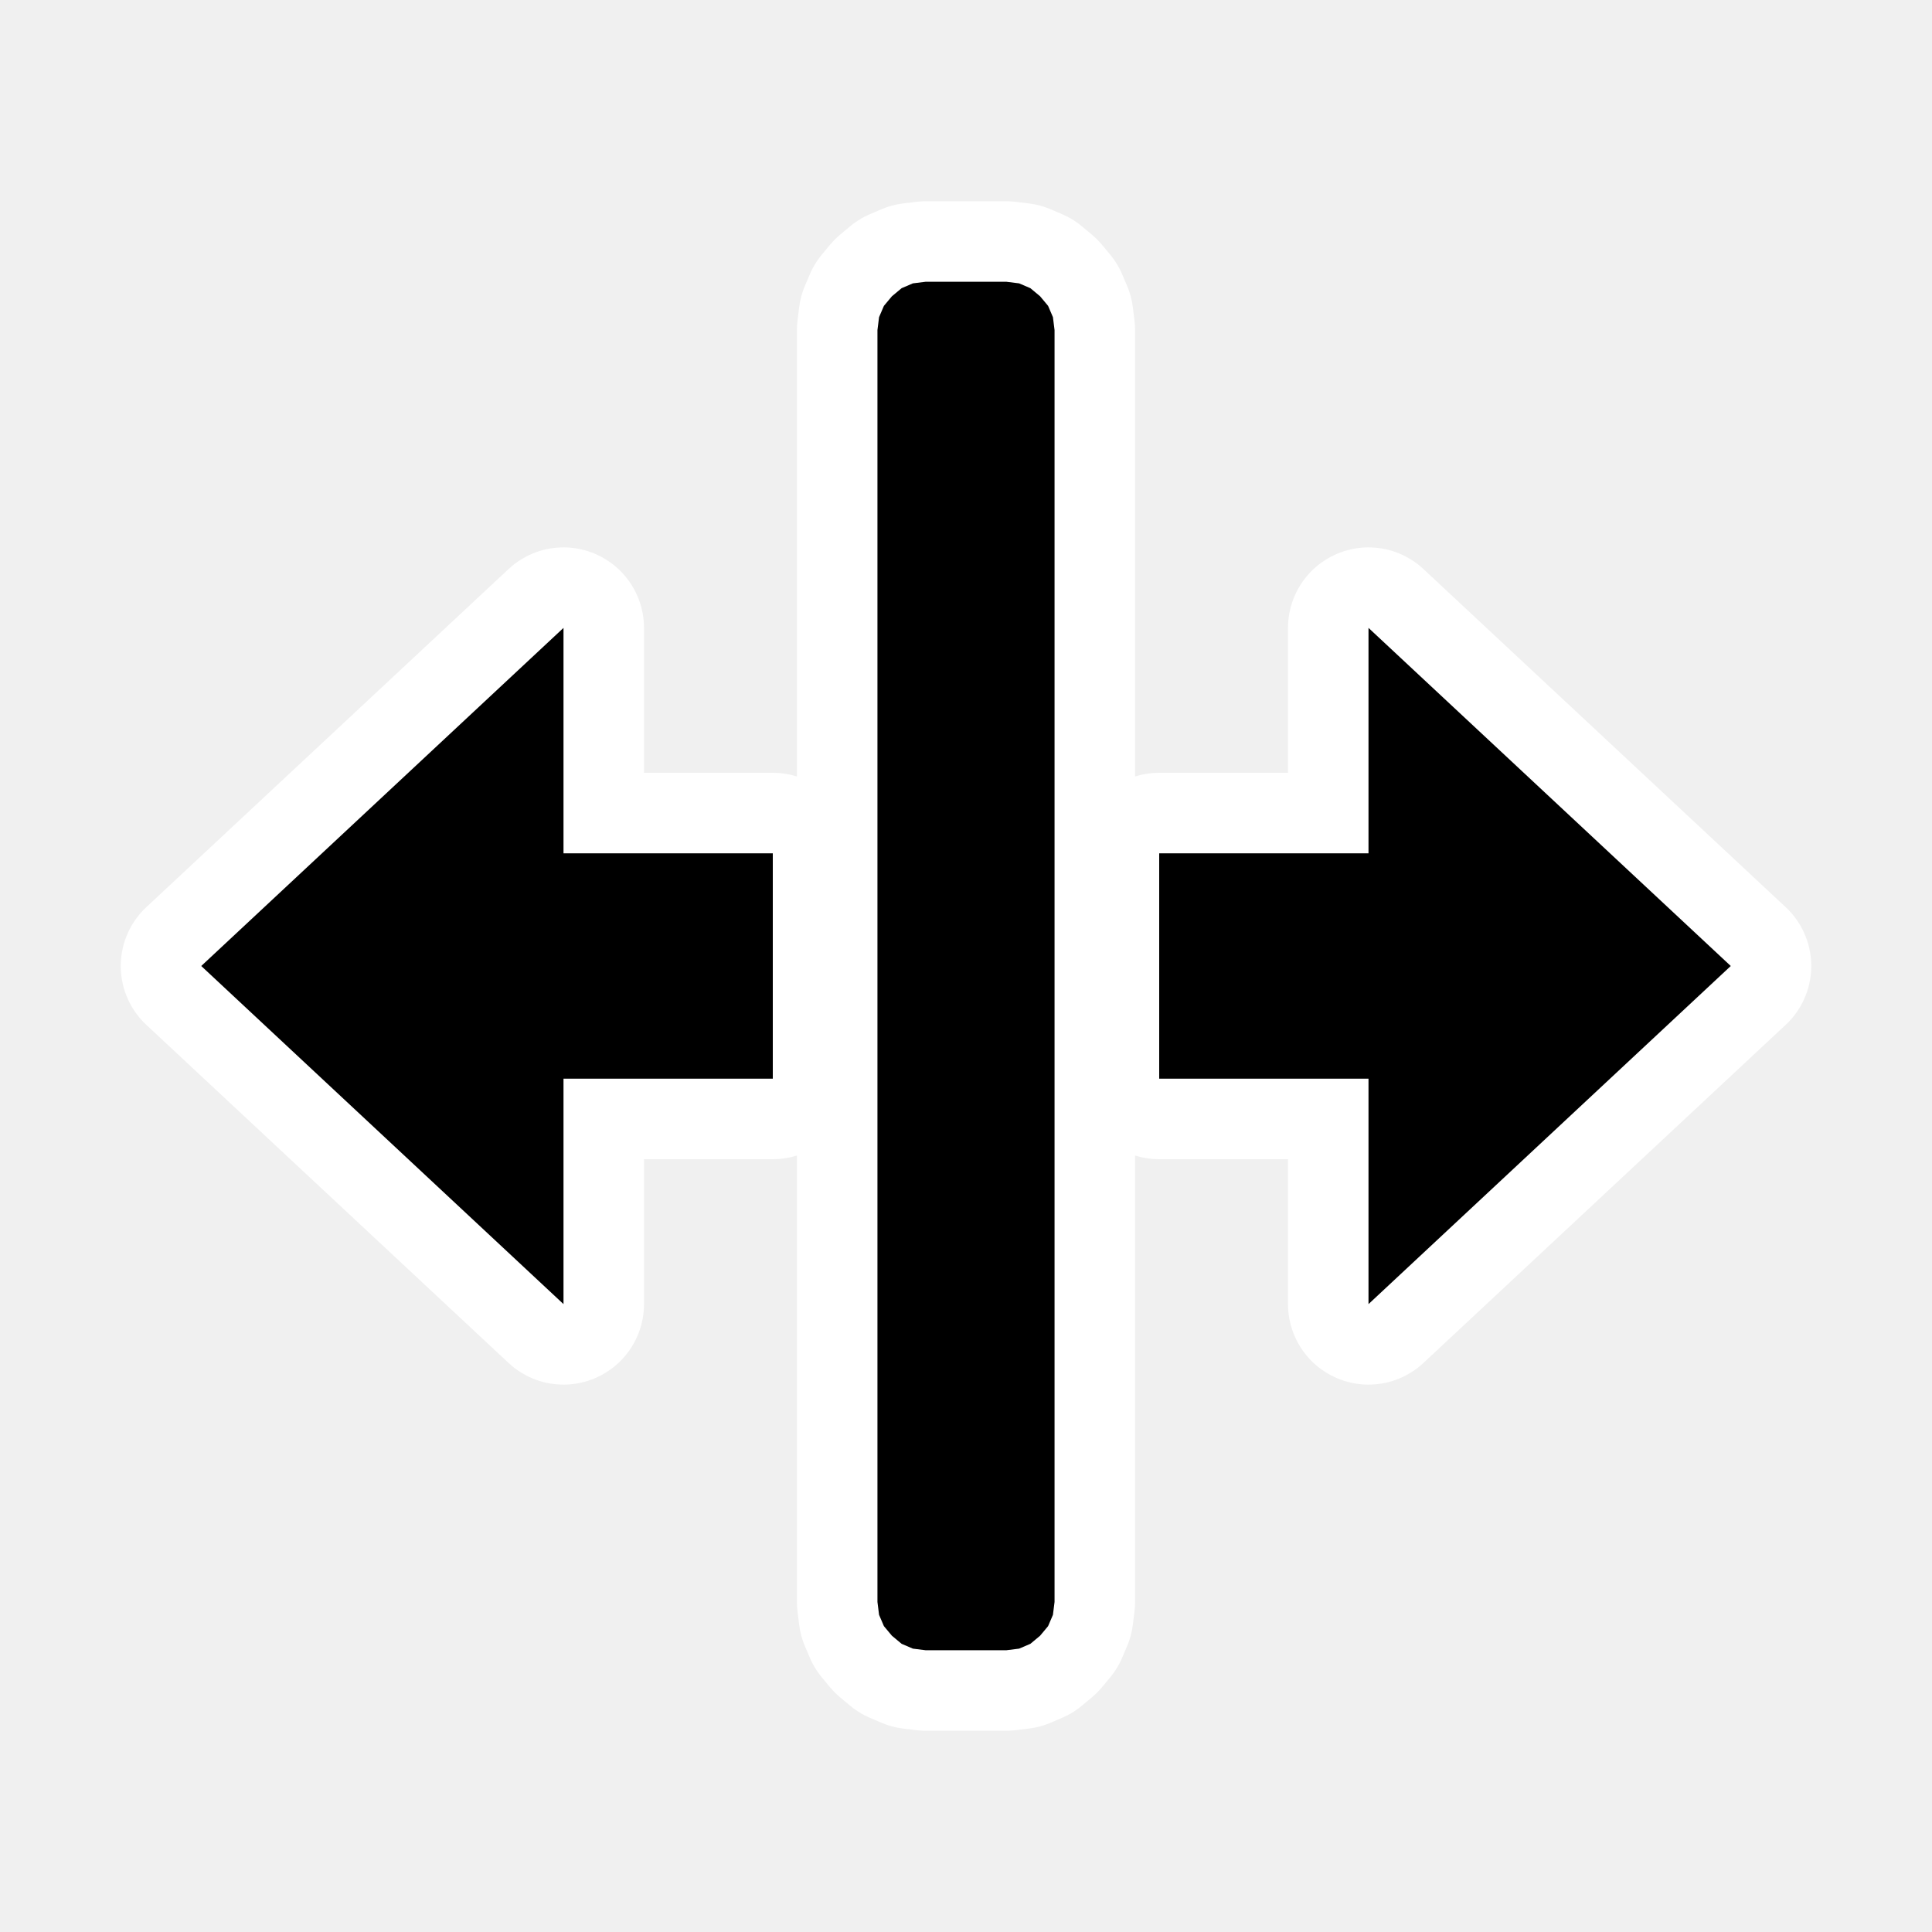
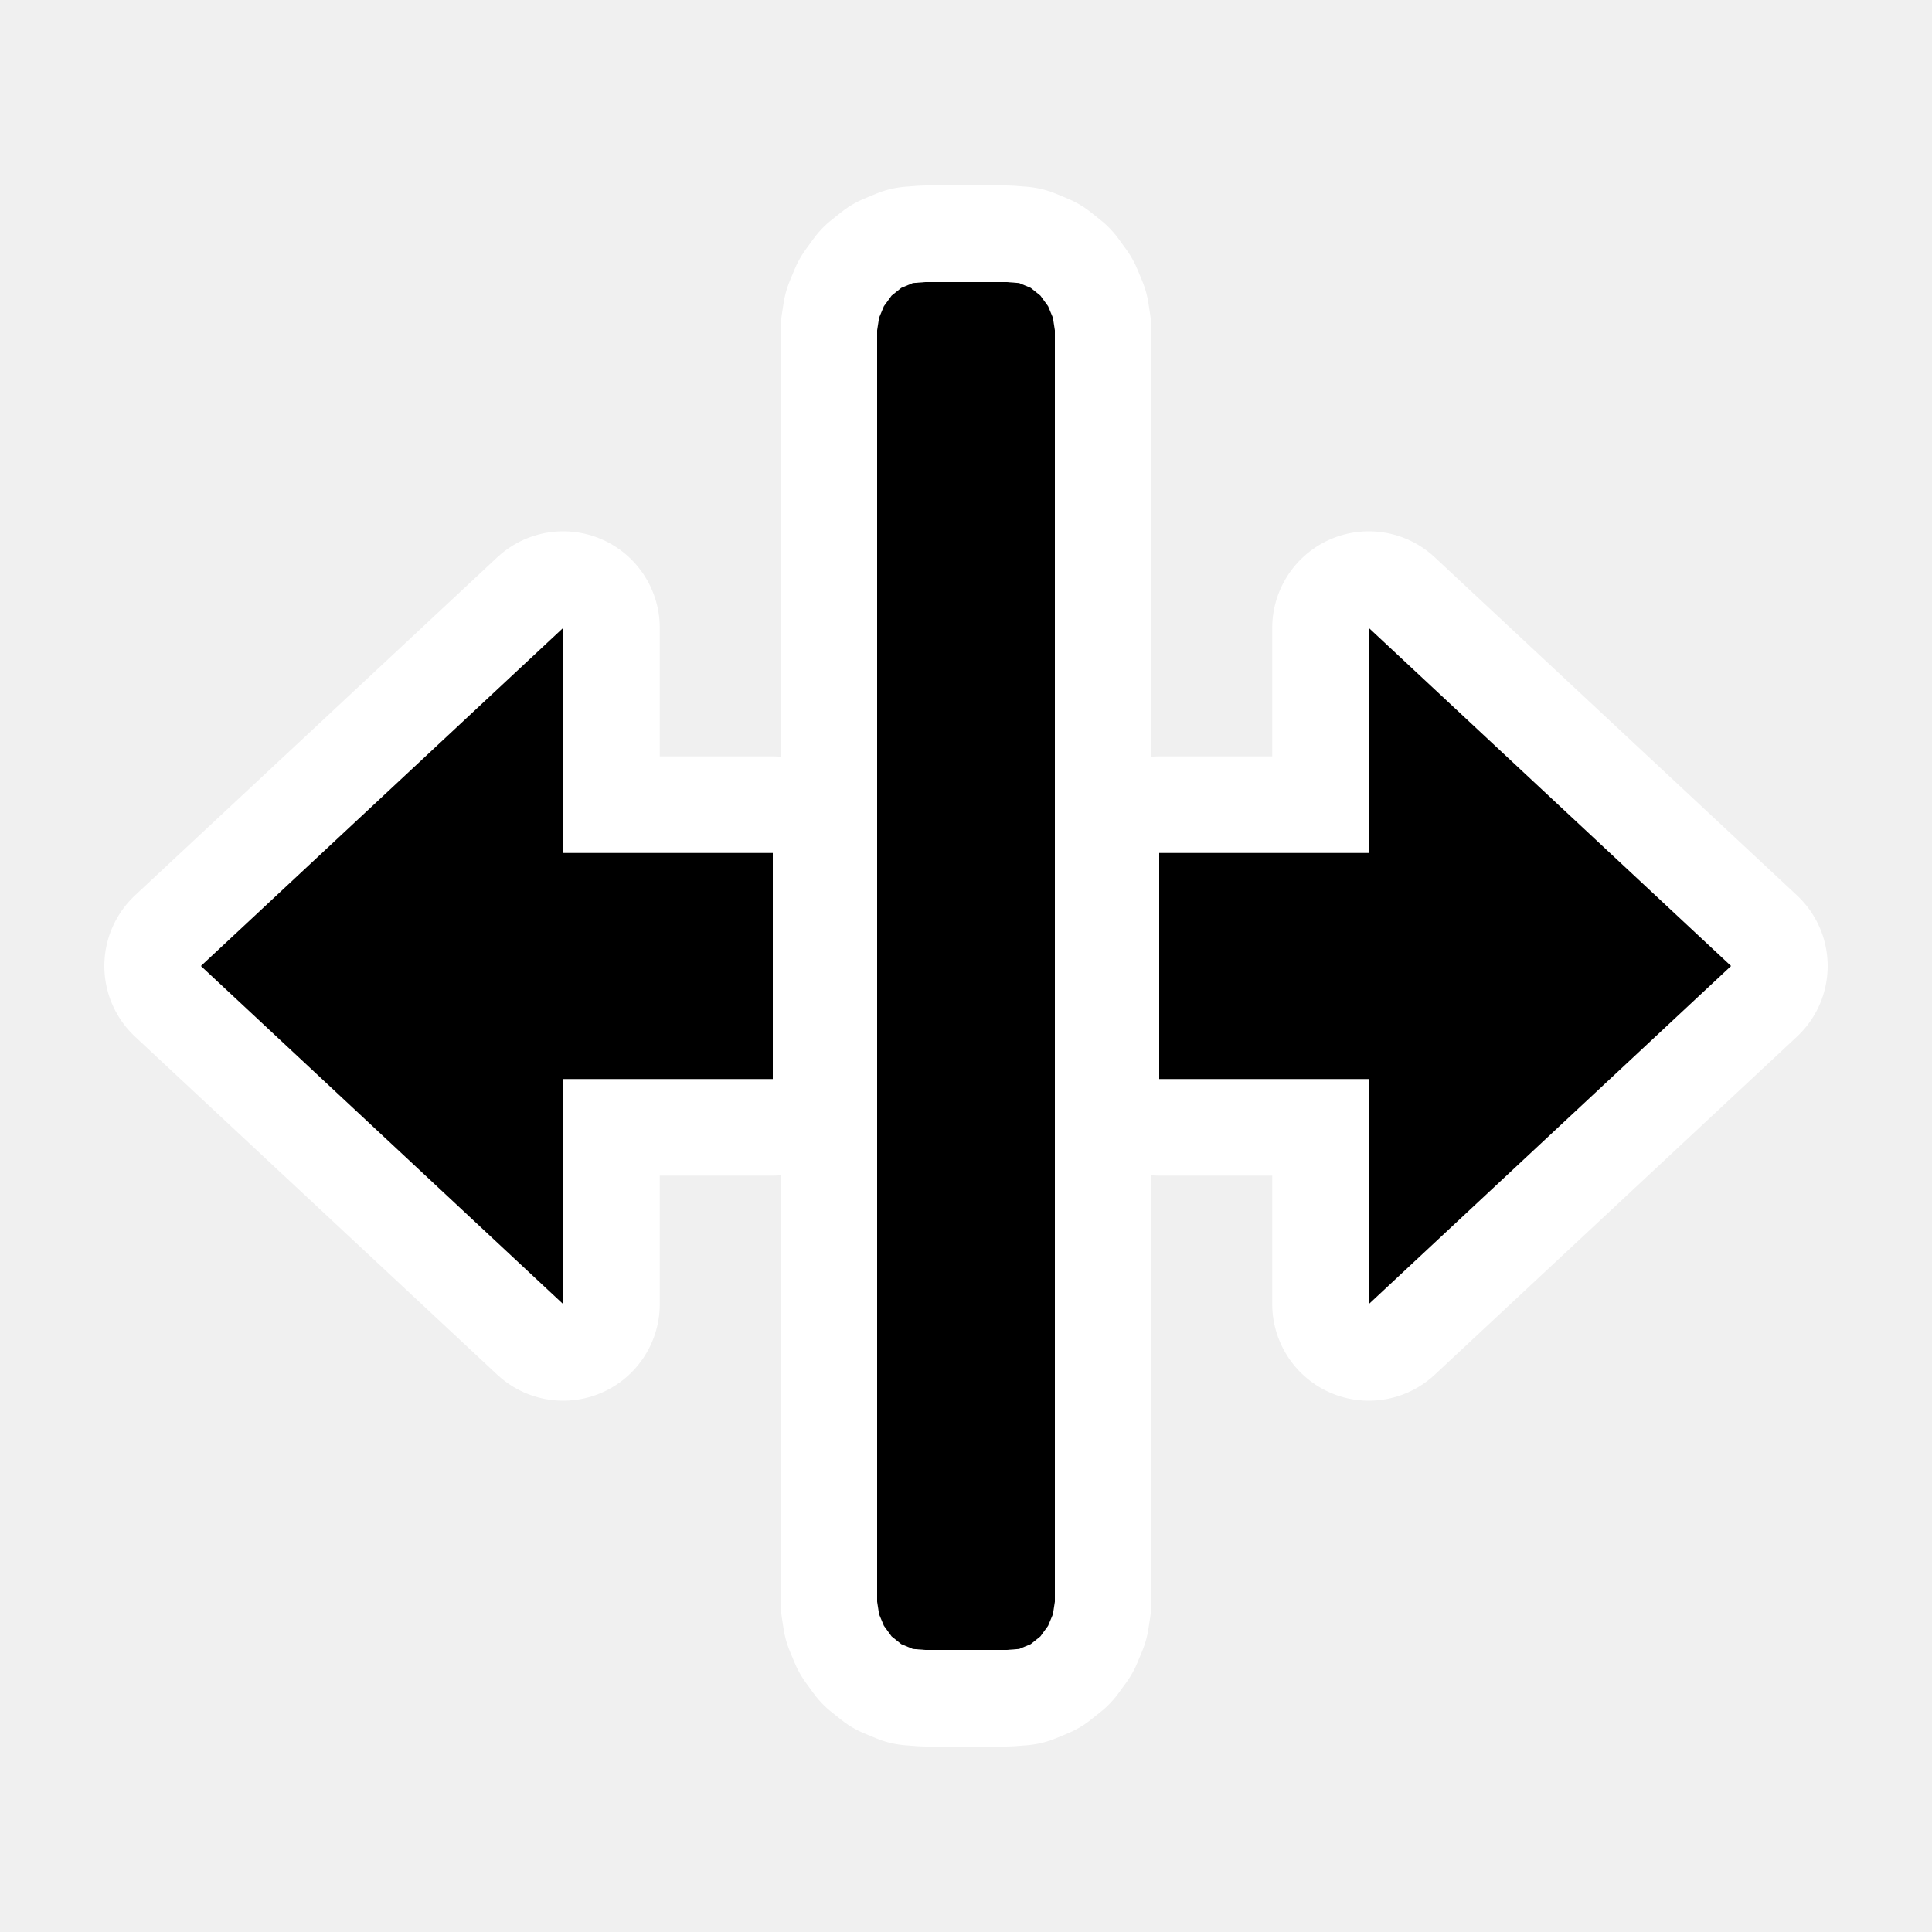
- <svg xmlns="http://www.w3.org/2000/svg" viewBox="0 0 24 24">
-   <path fill="#fff" stroke="#fff" stroke-width="2" stroke-linejoin="round" d="M2.5 12 L7 7.8 L7 10.6 L9.6 10.6 L9.6 13.4 L7 13.4 L7 16.2 Z" />
-   <path fill="#fff" stroke="#fff" stroke-width="2" stroke-linejoin="round" d="M21.5 12 L17 7.8 L17 10.6 L14.4 10.6 L14.4 13.4 L17 13.4 L17 16.2 Z" />
-   <path fill="#fff" stroke="#fff" stroke-width="2" stroke-linejoin="round" d="M12.5 3.5 L12.66 3.52 L12.8 3.58 L12.92 3.68 L13.02 3.8 L13.08 3.94 L13.1 4.1 L13.1 19.9 L13.08 20.06 L13.02 20.2 L12.92 20.32 L12.8 20.42 L12.66 20.48 L12.5 20.5 L11.5 20.5 L11.34 20.48 L11.2 20.42 L11.08 20.32 L10.98 20.2 L10.92 20.06 L10.9 19.9 L10.9 4.1 L10.92 3.94 L10.98 3.8 L11.08 3.68 L11.2 3.58 L11.34 3.52 L11.5 3.5 Z" />
-   <path fill="#000" d="M2.5 12 L7 7.8 L7 10.6 L9.6 10.6 L9.6 13.4 L7 13.4 L7 16.2 Z" />
-   <path fill="#000" d="M21.5 12 L17 7.8 L17 10.6 L14.4 10.6 L14.4 13.4 L17 13.4 L17 16.2 Z" />
-   <path fill="#000" d="M12.5 3.5 L12.66 3.52 L12.8 3.58 L12.92 3.68 L13.02 3.8 L13.08 3.94 L13.1 4.1 L13.1 19.9 L13.08 20.06 L13.02 20.2 L12.92 20.32 L12.8 20.42 L12.66 20.48 L12.5 20.5 L11.5 20.5 L11.34 20.48 L11.2 20.42 L11.08 20.32 L10.98 20.2 L10.92 20.06 L10.9 19.9 L10.9 4.1 L10.92 3.94 L10.98 3.8 L11.08 3.68 L11.2 3.58 L11.34 3.52 L11.5 3.5 Z" />
+ <svg xmlns="http://www.w3.org/2000/svg" viewBox="0 0 20 20">
+   <path fill="#fff" stroke="#fff" stroke-width="2" stroke-linejoin="round" d="M2.08 10 L5.83 6.5 L5.83 8.83 L8 8.83 L8 11.17 L5.83 11.17 L5.83 13.5 Z" />
+   <path fill="#fff" stroke="#fff" stroke-width="2" stroke-linejoin="round" d="M17.92 10 L14.17 6.5 L14.17 8.83 L12 8.83 L12 11.17 L14.17 11.17 L14.17 13.5 Z" />
+   <path fill="#fff" stroke="#fff" stroke-width="2" stroke-linejoin="round" d="M10.42 2.92 L10.55 2.93 L10.67 2.98 L10.77 3.06 L10.85 3.17 L10.9 3.29 L10.92 3.42 L10.92 16.58 L10.9 16.71 L10.85 16.83 L10.77 16.94 L10.67 17.02 L10.55 17.07 L10.42 17.08 L9.58 17.08 L9.45 17.07 L9.33 17.02 L9.23 16.94 L9.15 16.83 L9.1 16.71 L9.08 16.58 L9.08 3.42 L9.1 3.29 L9.15 3.17 L9.23 3.06 L9.33 2.98 L9.45 2.93 L9.58 2.92 Z" />
+   <path fill="#000" d="M2.08 10 L5.83 6.5 L5.83 8.83 L8 8.83 L8 11.17 L5.83 11.17 L5.83 13.5 Z" />
+   <path fill="#000" d="M17.92 10 L14.17 6.5 L14.17 8.83 L12 8.83 L12 11.17 L14.17 11.17 L14.17 13.5 Z" />
+   <path fill="#000" d="M10.42 2.92 L10.55 2.93 L10.67 2.98 L10.77 3.06 L10.85 3.17 L10.9 3.29 L10.92 3.42 L10.92 16.58 L10.9 16.71 L10.85 16.83 L10.77 16.94 L10.67 17.02 L10.55 17.07 L10.42 17.08 L9.58 17.08 L9.45 17.07 L9.33 17.02 L9.23 16.94 L9.15 16.83 L9.1 16.71 L9.08 16.58 L9.08 3.42 L9.1 3.29 L9.15 3.17 L9.23 3.06 L9.33 2.98 L9.45 2.93 L9.58 2.92 Z" />
</svg>
